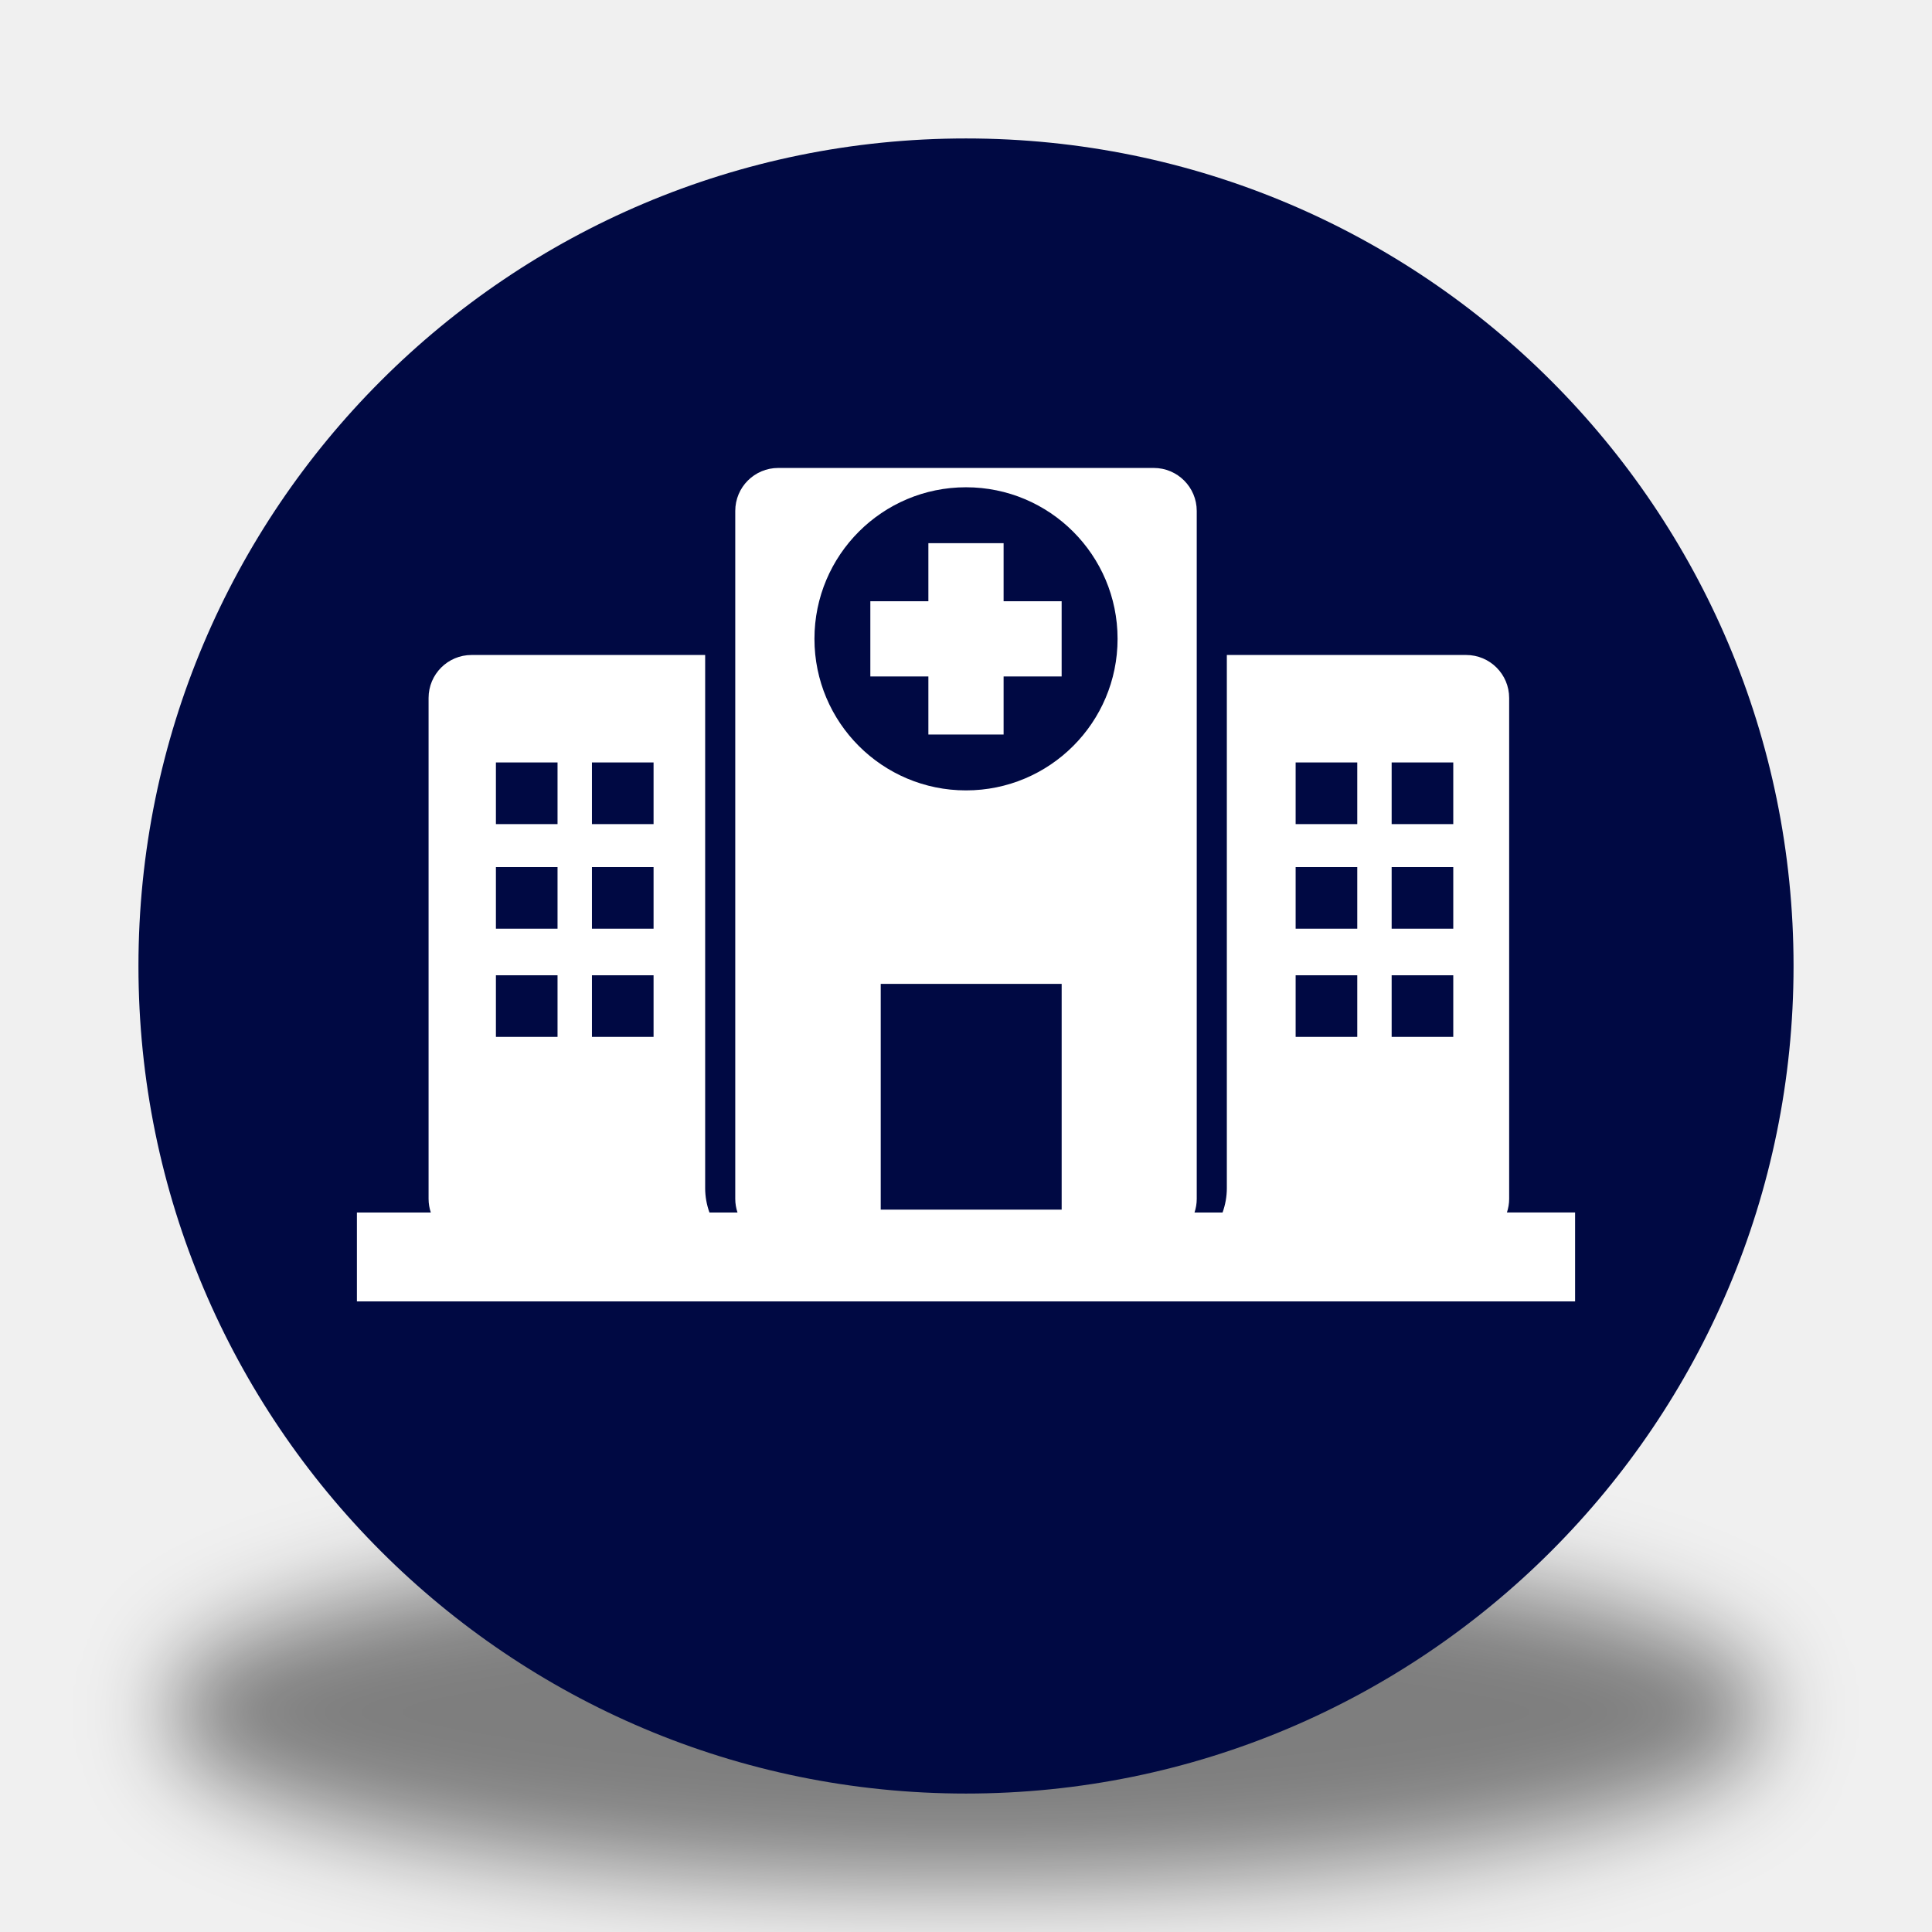
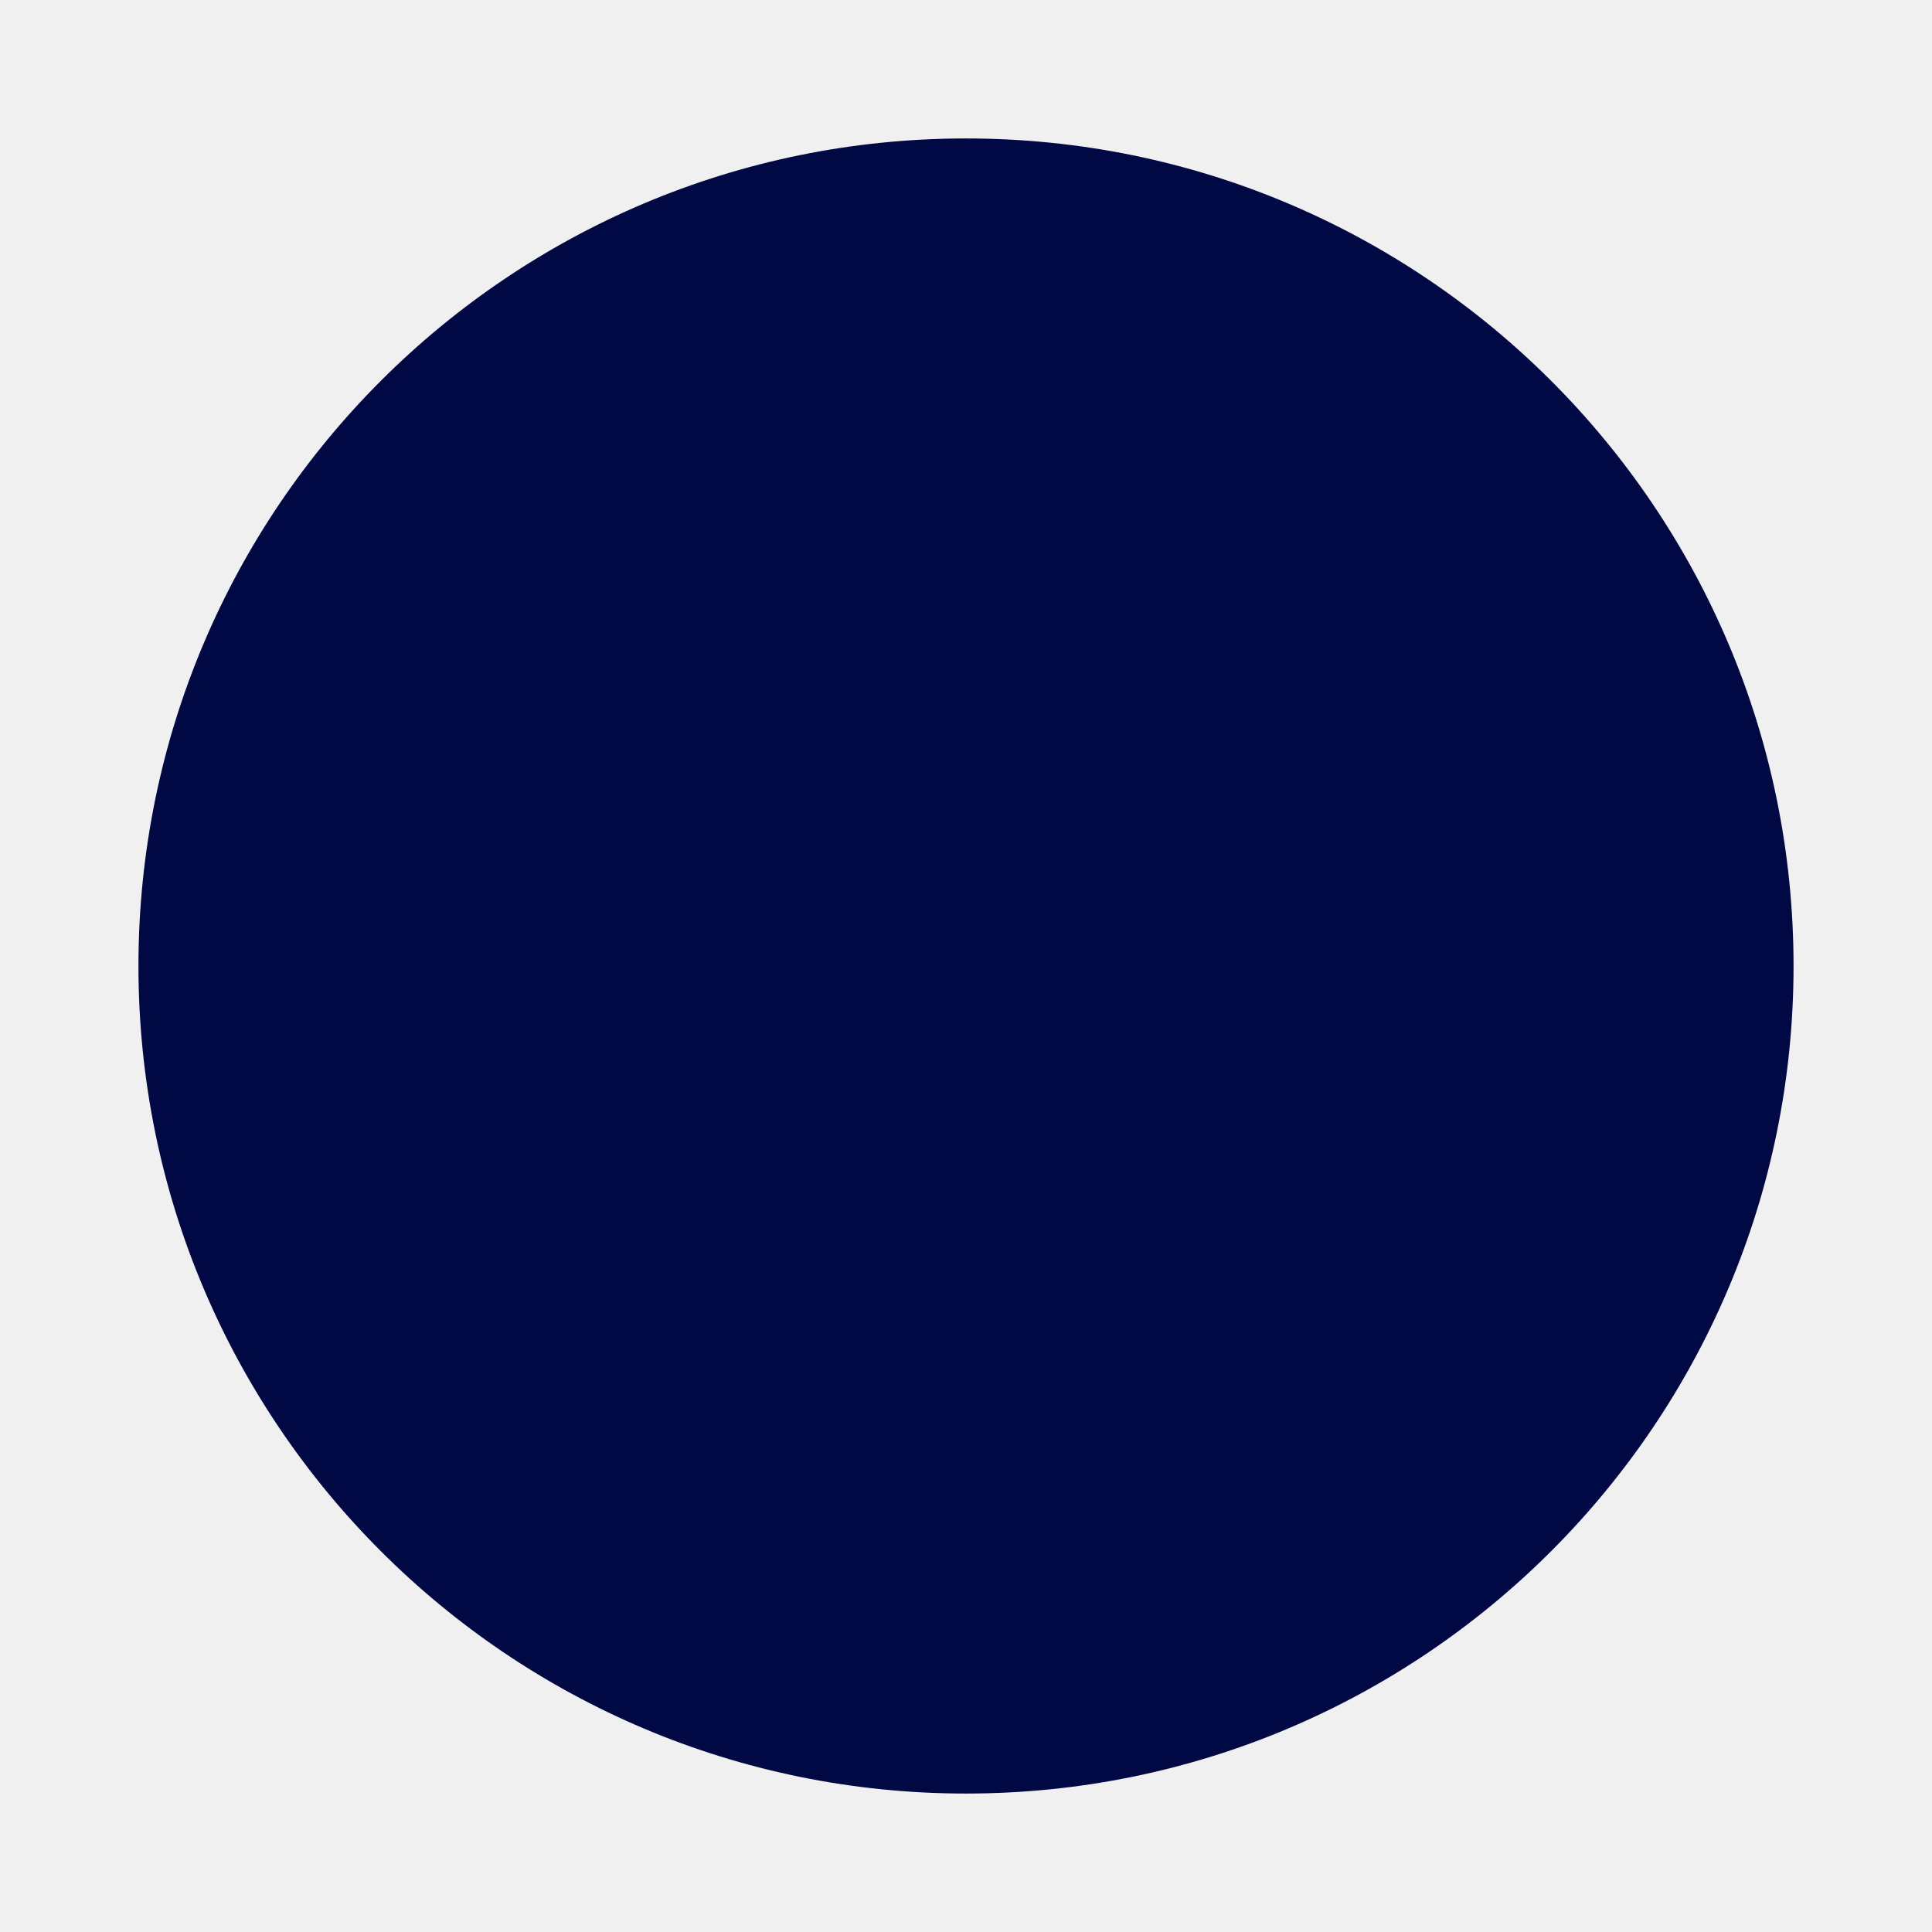
<svg xmlns="http://www.w3.org/2000/svg" xml:space="preserve" viewBox="0 0 95 95" height="95" width="95" y="0px" x="0px" id="Capa_1" version="1.1">
  <defs id="defs39">
    <filter height="1.697" y="-0.348" width="1.128" x="-0.064" id="filter5149" style="color-interpolation-filters:sRGB">
      <feGaussianBlur id="feGaussianBlur5151" stdDeviation="2.442" />
    </filter>
  </defs>
  <g transform="translate(0,0.4950027)" id="g6">
</g>
  <g transform="translate(0,0.4950027)" id="g8">
</g>
  <g transform="translate(0,0.4950027)" id="g10">
</g>
  <g transform="translate(0,0.4950027)" id="g12">
</g>
  <g transform="translate(0,0.4950027)" id="g14">
</g>
  <g transform="translate(0,0.4950027)" id="g16">
</g>
  <g transform="translate(0,0.4950027)" id="g18">
</g>
  <g transform="translate(0,0.4950027)" id="g20">
</g>
  <g transform="translate(0,0.4950027)" id="g22">
</g>
  <g transform="translate(0,0.4950027)" id="g24">
</g>
  <g transform="translate(0,0.4950027)" id="g26">
</g>
  <g transform="translate(0,0.4950027)" id="g28">
</g>
  <g transform="translate(0,0.4950027)" id="g30">
</g>
  <g transform="translate(0,0.4950027)" id="g32">
</g>
  <g transform="translate(0,0.4950027)" id="g34">
</g>
-   <ellipse transform="matrix(0.8617309,0,0,0.9959168,6.608524,-2.051325)" ry="8.409" rx="45.851" cy="86.591" cx="47.453" id="path4555" style="fill:#000000;fill-opacity:0.476;stroke:none;stroke-opacity:1;filter:url(#filter5149)" />
+   <path style="fill:#ffffff;fill-opacity:1;stroke:none;stroke-width:0.634;stroke-opacity:1" d="m 74.098,59.62 c 0.07,-0.21 0.11,-0.436 0.11,-0.671 V 34.321 c 0,-1.168 -0.947,-2.114 -2.114,-2.114 H 60.326 v 26.215 c 0,0.421 -0.076,0.823 -0.21,1.199 h -1.38 c 0.07,-0.21 0.11,-0.436 0.11,-0.671 V 25.124 c 0,-1.168 -0.947,-2.114 -2.114,-2.114 H 38.268 c -1.168,0 -2.114,0.946 -2.114,2.114 v 33.826 c 0,0.235 0.04,0.46 0.11,0.671 H 34.885 C 34.75,59.245 34.674,58.843 34.674,58.422 V 32.207 H 23.188 c -1.168,0 -2.114,0.946 -2.114,2.114 v 24.629 c 0,0.235 0.04,0.46 0.11,0.671 h -3.634 v 4.37 H 77.45 V 59.62 Z M 27.415,50.986 h -3.03 v -3.03 h 3.03 z m 0,-5.32 h -3.03 v -3.03 h 3.03 z m 0,-5.144 h -3.03 v -3.03 h 3.03 z m 4.722,10.464 h -3.03 v -3.03 h 3.03 z m 0,-5.32 h -3.03 v -3.03 h 3.03 z m 0,-5.144 h -3.03 v -3.03 h 3.03 z M 52.204,59.479 H 43.307 V 48.379 h 8.897 z M 47.5,38.865 c -4.115,0 -7.452,-3.336 -7.452,-7.452 0,-4.116 3.337,-7.453 7.452,-7.453 4.116,0 7.453,3.336 7.453,7.453 0,4.116 -3.336,7.452 -7.453,7.452 z m 19.239,12.121 h -3.03 v -3.03 h 3.03 z m 0,-5.32 h -3.03 v -3.03 h 3.03 z m 0,-5.144 h -3.03 v -3.03 h 3.03 z m 4.721,10.464 h -3.03 v -3.03 h 3.03 z m 0,-5.32 h -3.03 v -3.03 h 3.03 z m 0,-5.144 h -3.03 v -3.03 h 3.03 z M 49.349,29.564 h 2.854 v 3.699 h -2.854 v 2.855 h -3.699 v -2.855 h -2.854 v -3.699 h 2.854 v -2.854 h 3.699 z" id="path2" />
  <circle r="40.692" cy="47.5" cx="47.5" id="path4552" style="fill:#000943;fill-opacity:1;stroke-width:1.059;" />
-   <path style="fill:#ffffff;fill-opacity:1;stroke:none;stroke-width:0.634;stroke-opacity:1" d="m 74.098,59.62 c 0.07,-0.21 0.11,-0.436 0.11,-0.671 V 34.321 c 0,-1.168 -0.947,-2.114 -2.114,-2.114 H 60.326 v 26.215 c 0,0.421 -0.076,0.823 -0.21,1.199 h -1.38 c 0.07,-0.21 0.11,-0.436 0.11,-0.671 V 25.124 c 0,-1.168 -0.947,-2.114 -2.114,-2.114 H 38.268 c -1.168,0 -2.114,0.946 -2.114,2.114 v 33.826 c 0,0.235 0.04,0.46 0.11,0.671 H 34.885 C 34.75,59.245 34.674,58.843 34.674,58.422 V 32.207 H 23.188 c -1.168,0 -2.114,0.946 -2.114,2.114 v 24.629 c 0,0.235 0.04,0.46 0.11,0.671 h -3.634 v 4.37 H 77.45 V 59.62 Z M 27.415,50.986 h -3.03 v -3.03 h 3.03 z m 0,-5.32 h -3.03 v -3.03 h 3.03 z m 0,-5.144 h -3.03 v -3.03 h 3.03 z m 4.722,10.464 h -3.03 v -3.03 h 3.03 z m 0,-5.32 h -3.03 v -3.03 h 3.03 z m 0,-5.144 h -3.03 v -3.03 h 3.03 z M 52.204,59.479 H 43.307 V 48.379 h 8.897 z M 47.5,38.865 c -4.115,0 -7.452,-3.336 -7.452,-7.452 0,-4.116 3.337,-7.453 7.452,-7.453 4.116,0 7.453,3.336 7.453,7.453 0,4.116 -3.336,7.452 -7.453,7.452 z m 19.239,12.121 h -3.03 v -3.03 h 3.03 z m 0,-5.32 h -3.03 v -3.03 h 3.03 z m 0,-5.144 h -3.03 v -3.03 h 3.03 z m 4.721,10.464 h -3.03 v -3.03 h 3.03 z m 0,-5.32 h -3.03 v -3.03 h 3.03 z m 0,-5.144 h -3.03 v -3.03 h 3.03 z M 49.349,29.564 h 2.854 v 3.699 h -2.854 v 2.855 h -3.699 v -2.855 h -2.854 v -3.699 h 2.854 v -2.854 h 3.699 z" id="path2" />
</svg>
